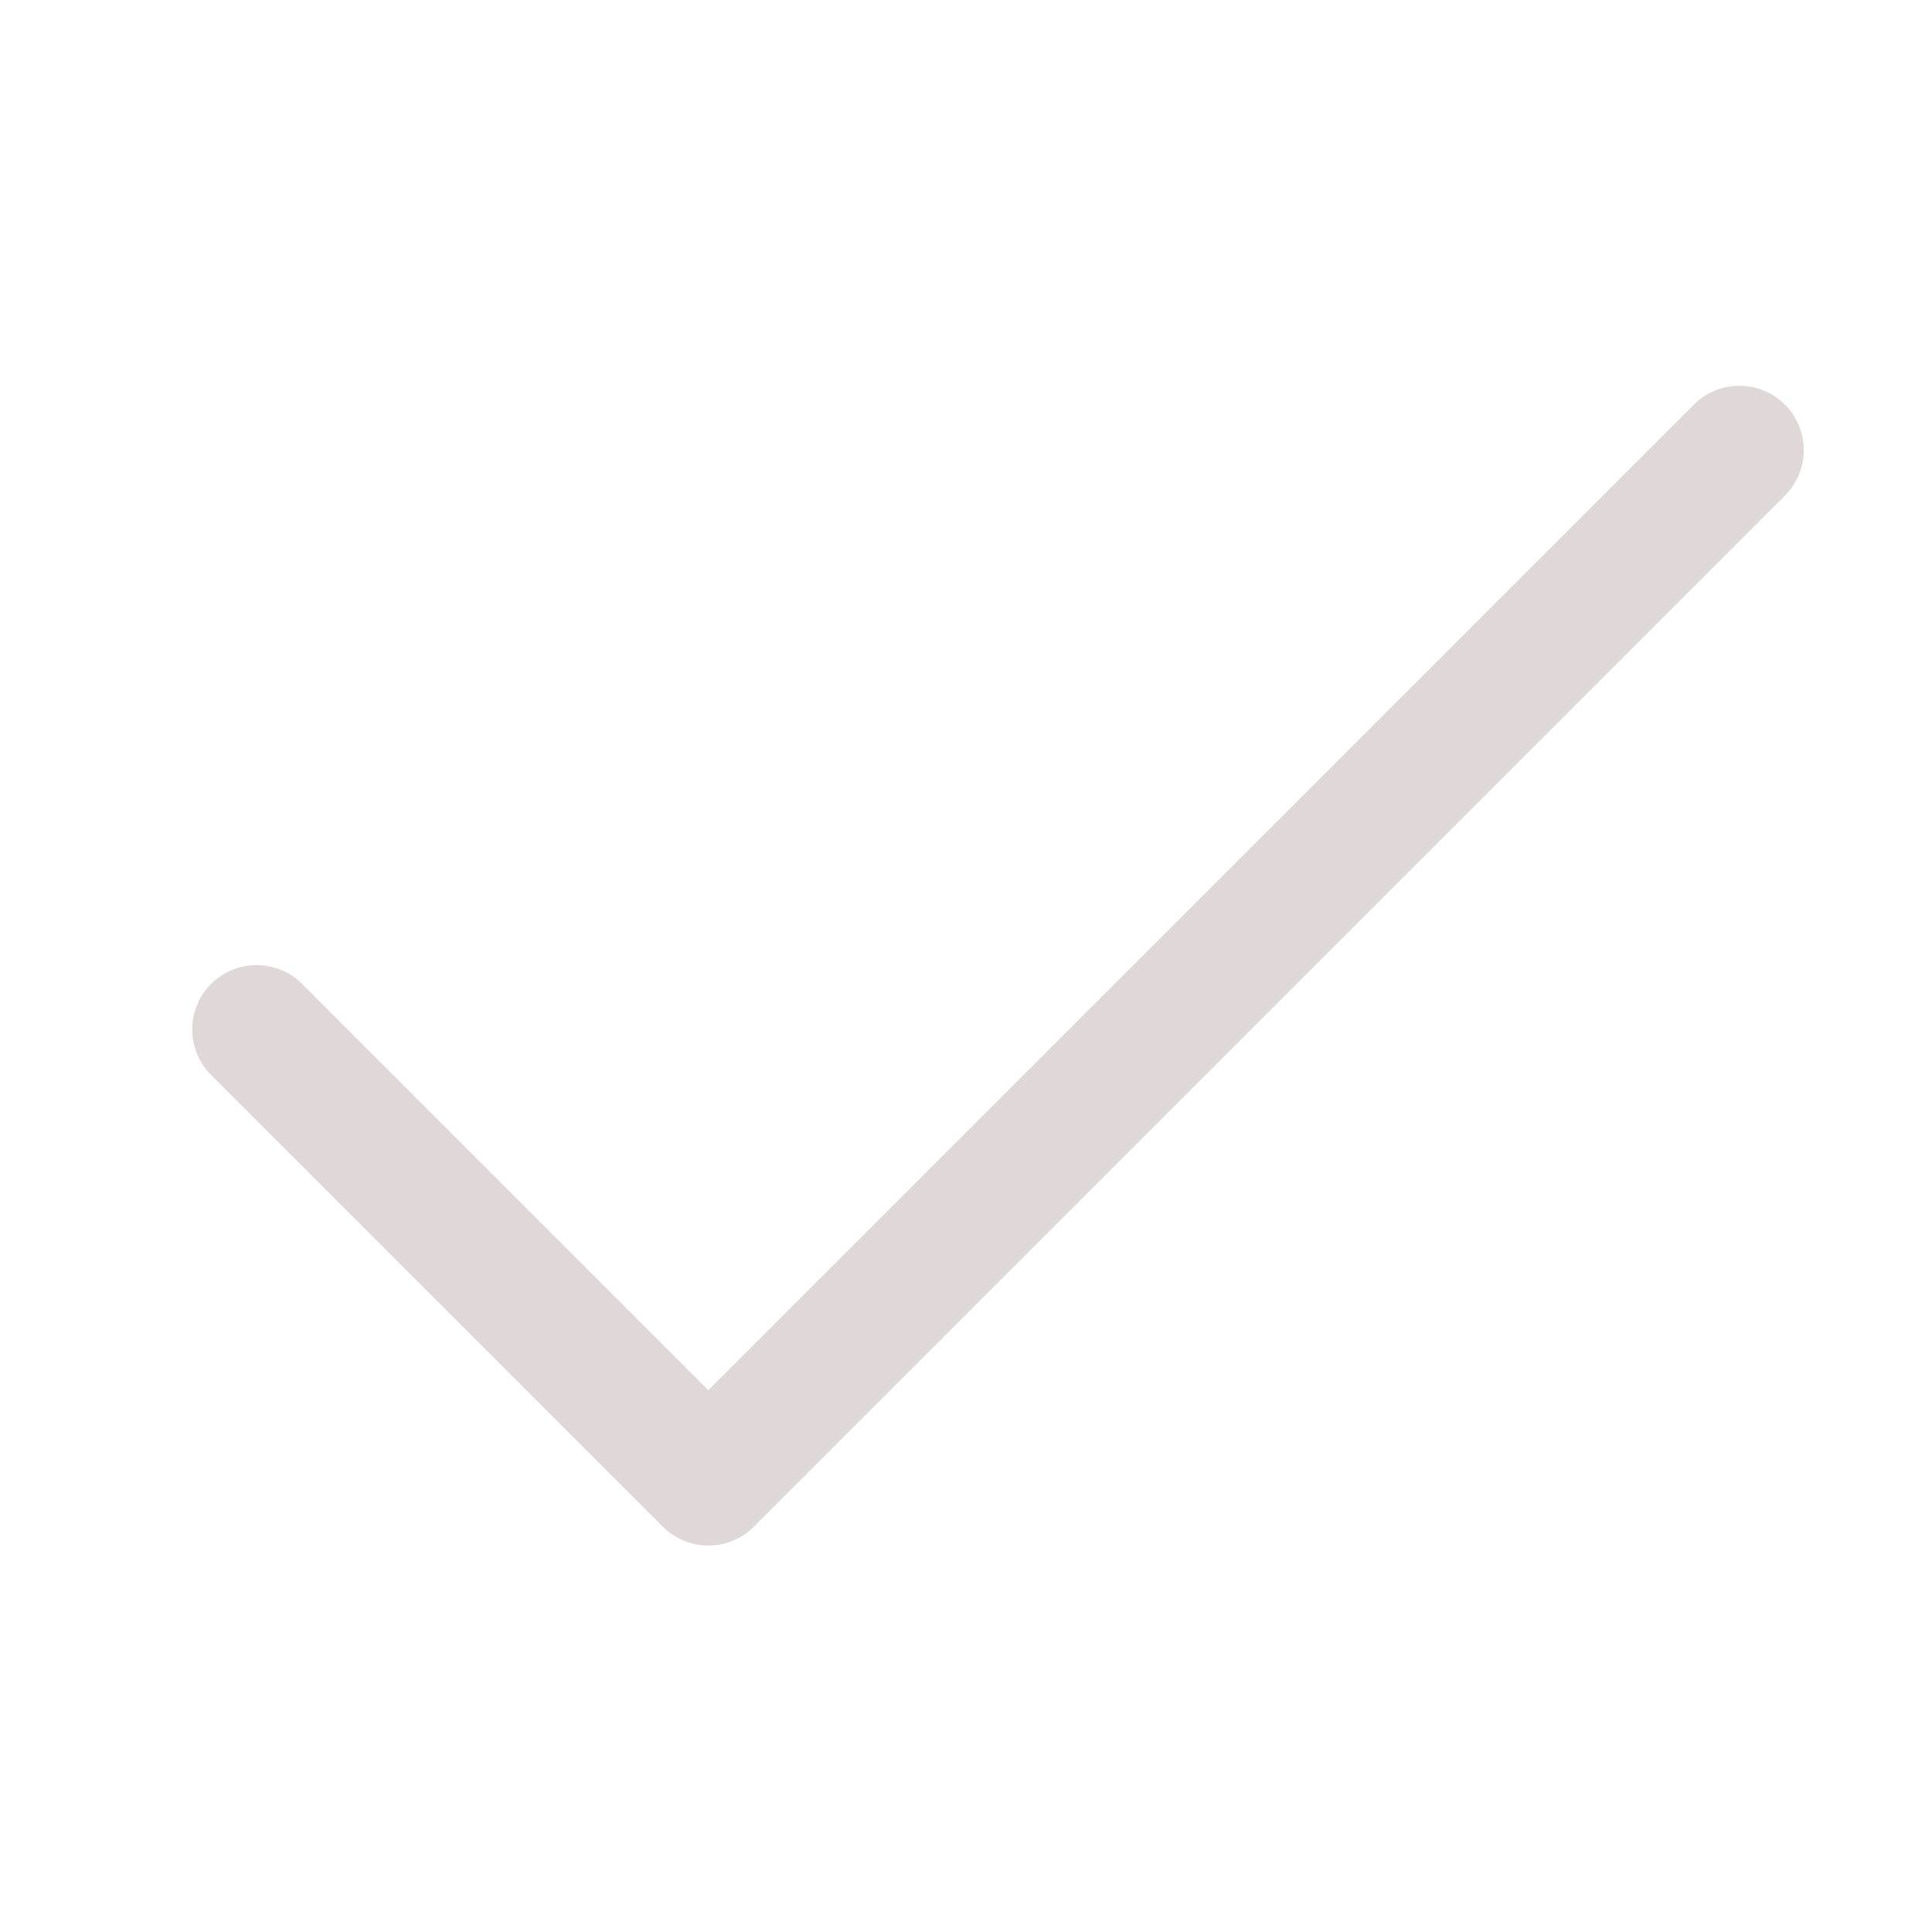
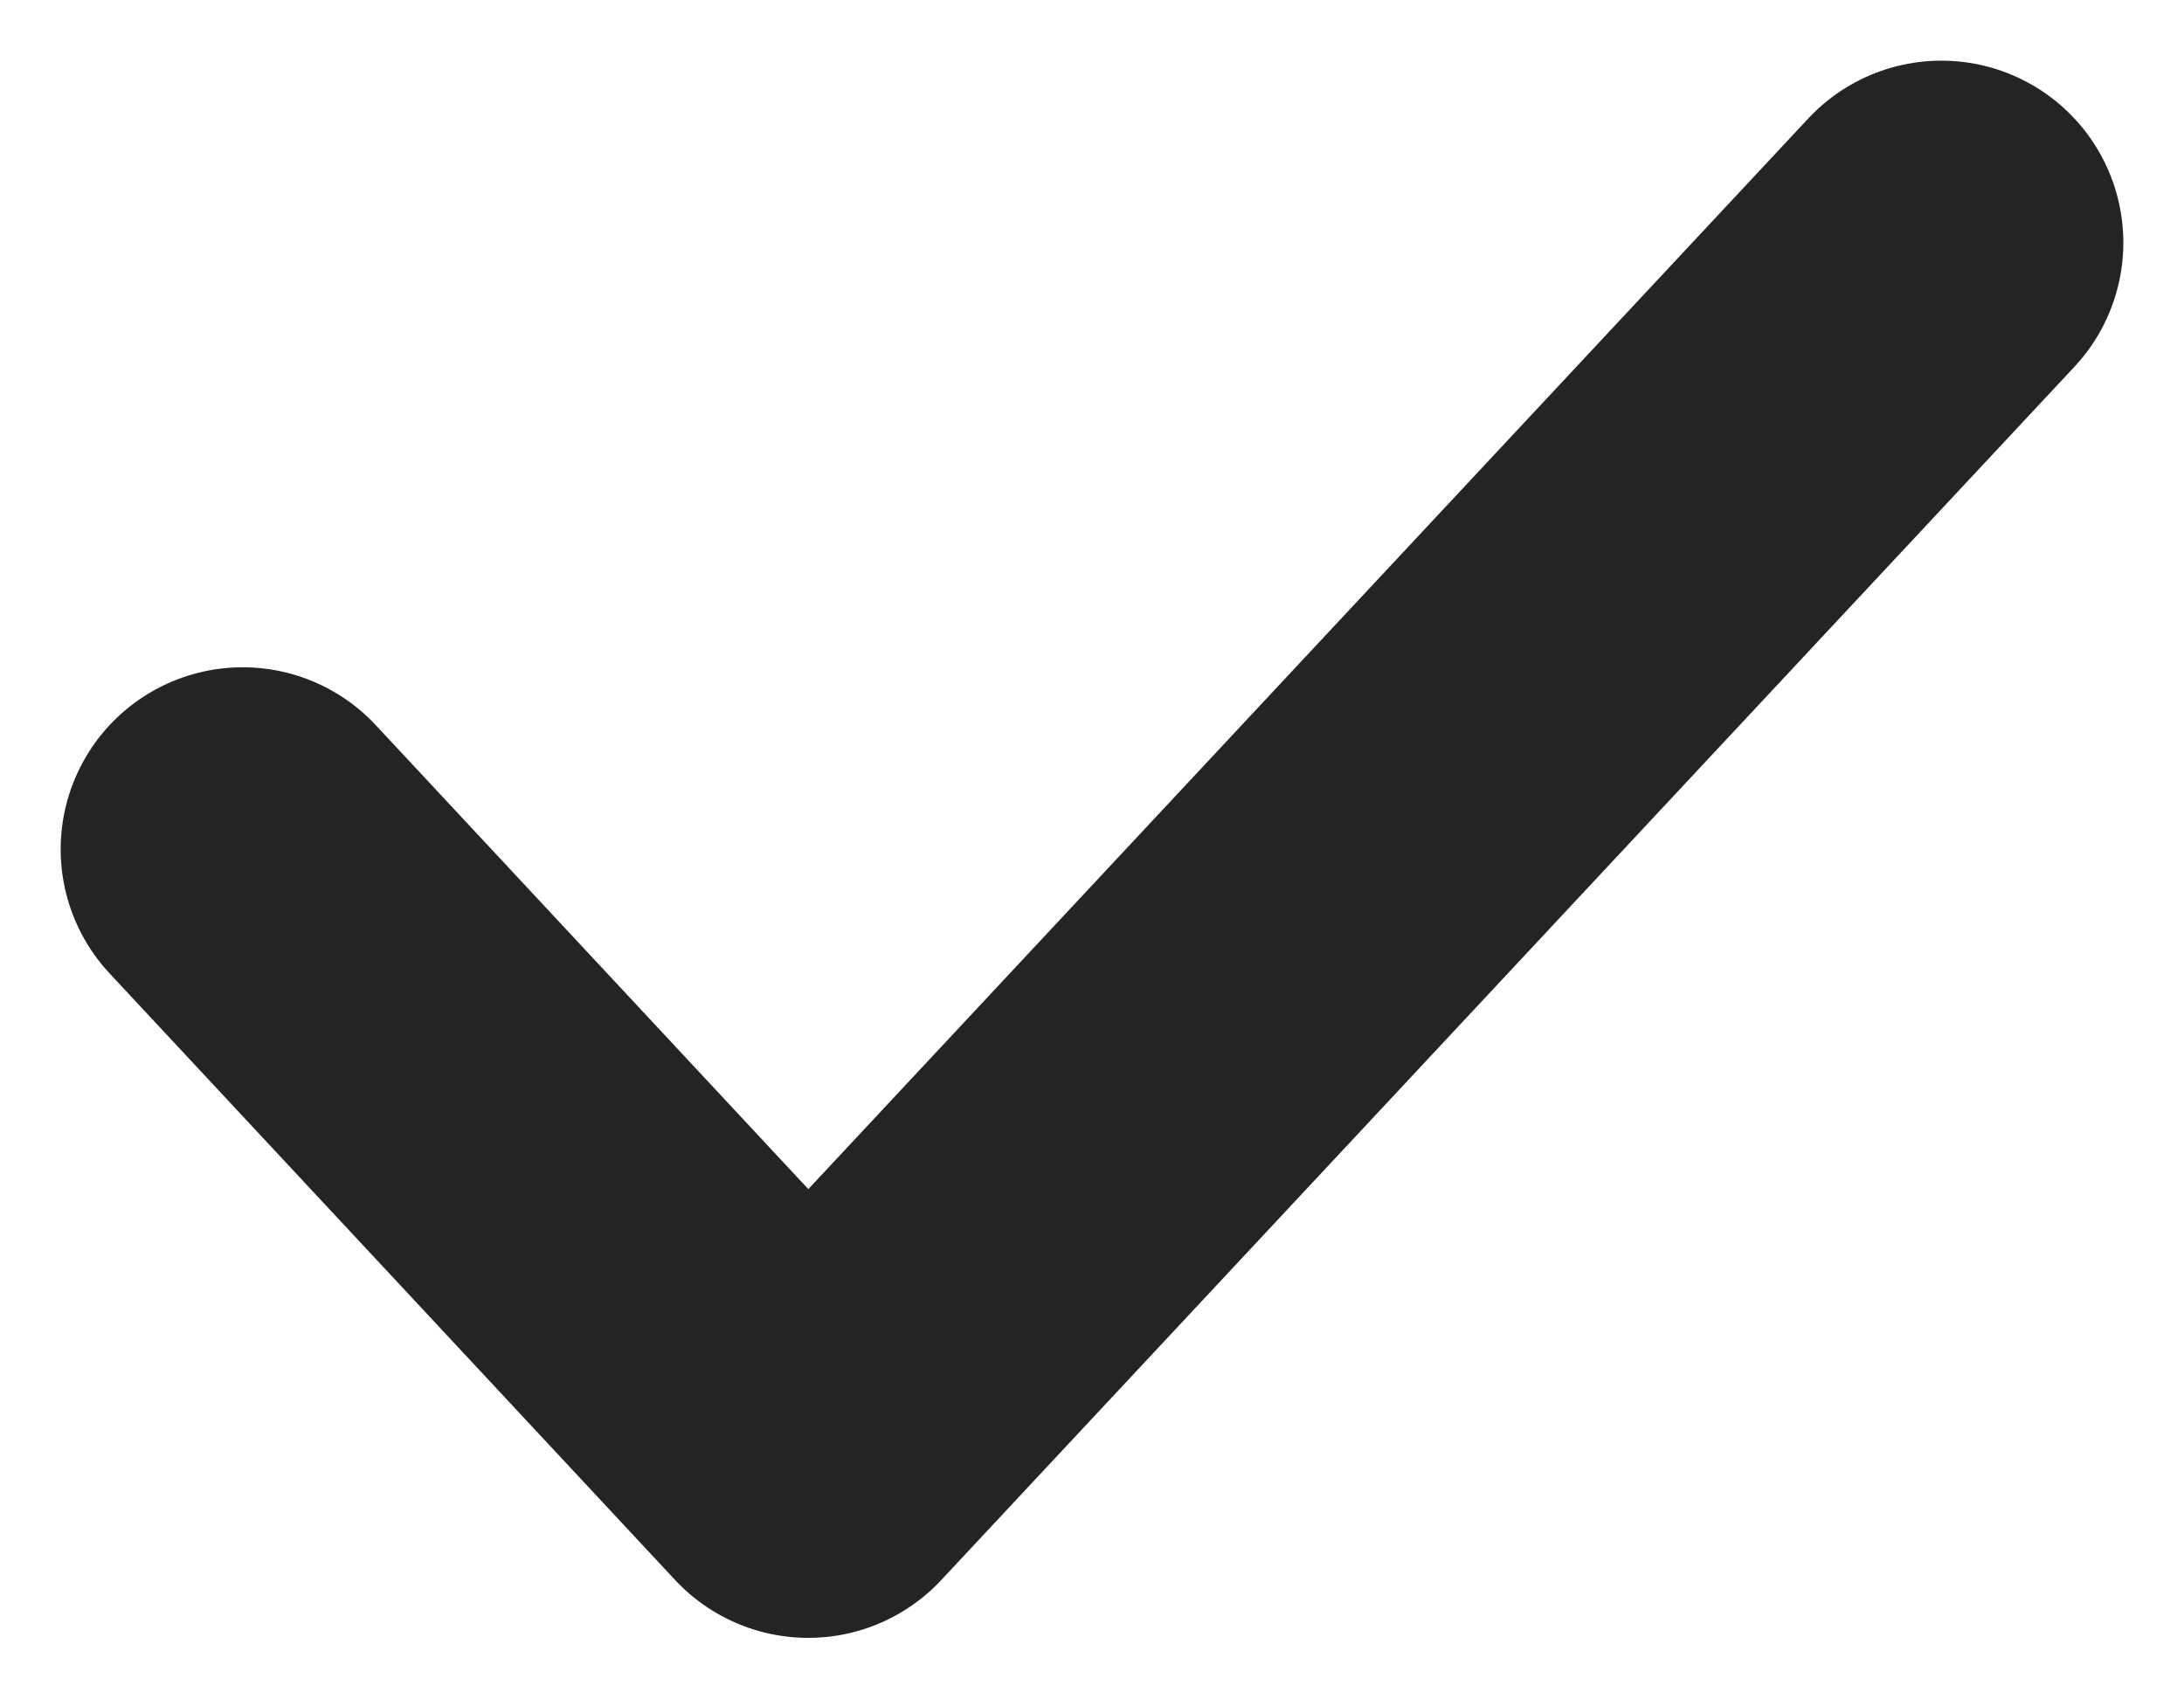
- <svg xmlns="http://www.w3.org/2000/svg" viewBox="0,0,256,256" width="30px" height="30px">
-   <g fill-opacity="0.471" fill="#bdadad" fill-rule="nonzero" stroke="none" stroke-width="1" stroke-linecap="butt" stroke-linejoin="miter" stroke-miterlimit="10" stroke-dasharray="" stroke-dashoffset="0" font-family="none" font-weight="none" font-size="none" text-anchor="none" style="mix-blend-mode: normal">
-     <g transform="scale(8.53333,8.53333)">
-       <path d="M26.98,5.99c-0.26,0.008 -0.506,0.116 -0.688,0.303l-15.293,15.293l-6.293,-6.293c-0.251,-0.261 -0.623,-0.366 -0.974,-0.275c-0.35,0.091 -0.624,0.365 -0.715,0.715c-0.091,0.35 0.014,0.723 0.275,0.974l7,7c0.391,0.39 1.024,0.39 1.414,0l16,-16c0.296,-0.287 0.385,-0.727 0.224,-1.107c-0.161,-0.38 -0.538,-0.622 -0.951,-0.61z" />
-     </g>
-   </g>
+ <svg xmlns="http://www.w3.org/2000/svg" width="18" height="14" viewBox="0 0 18 14" fill="none">
+   <path d="M2 7L6.661 12L16 2" stroke="#242423" stroke-width="3" stroke-linecap="round" stroke-linejoin="round" />
</svg>
